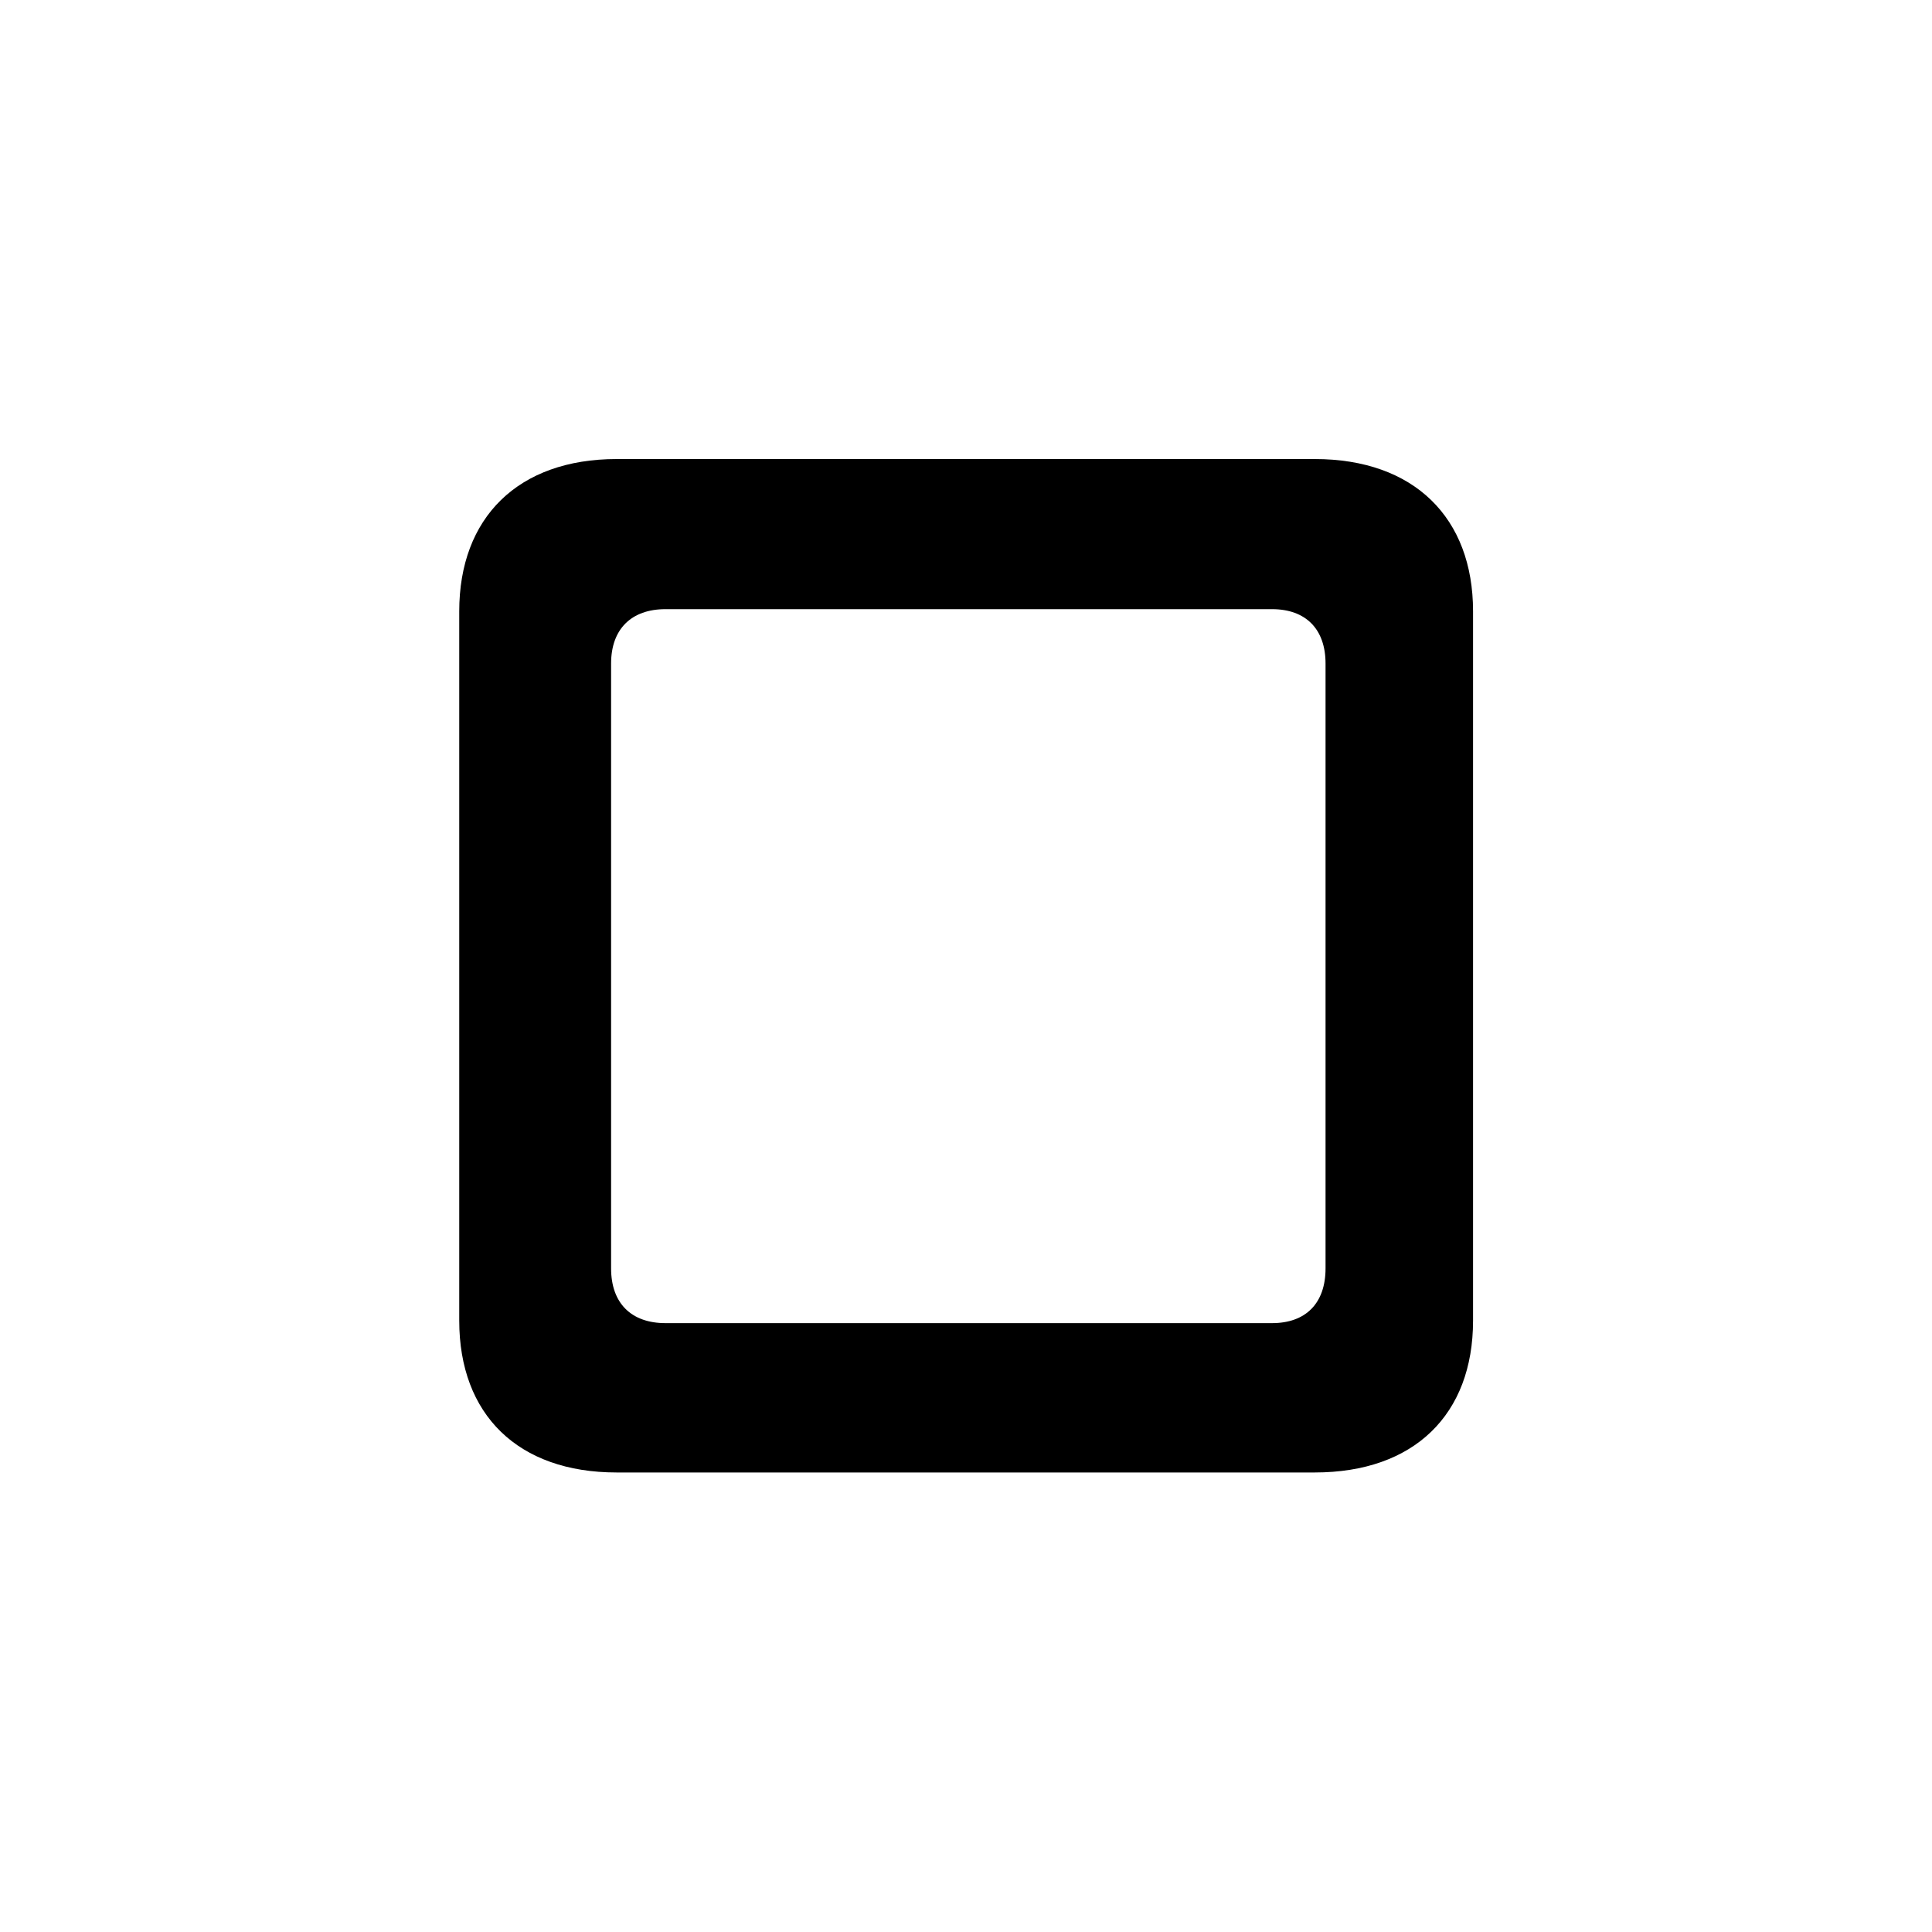
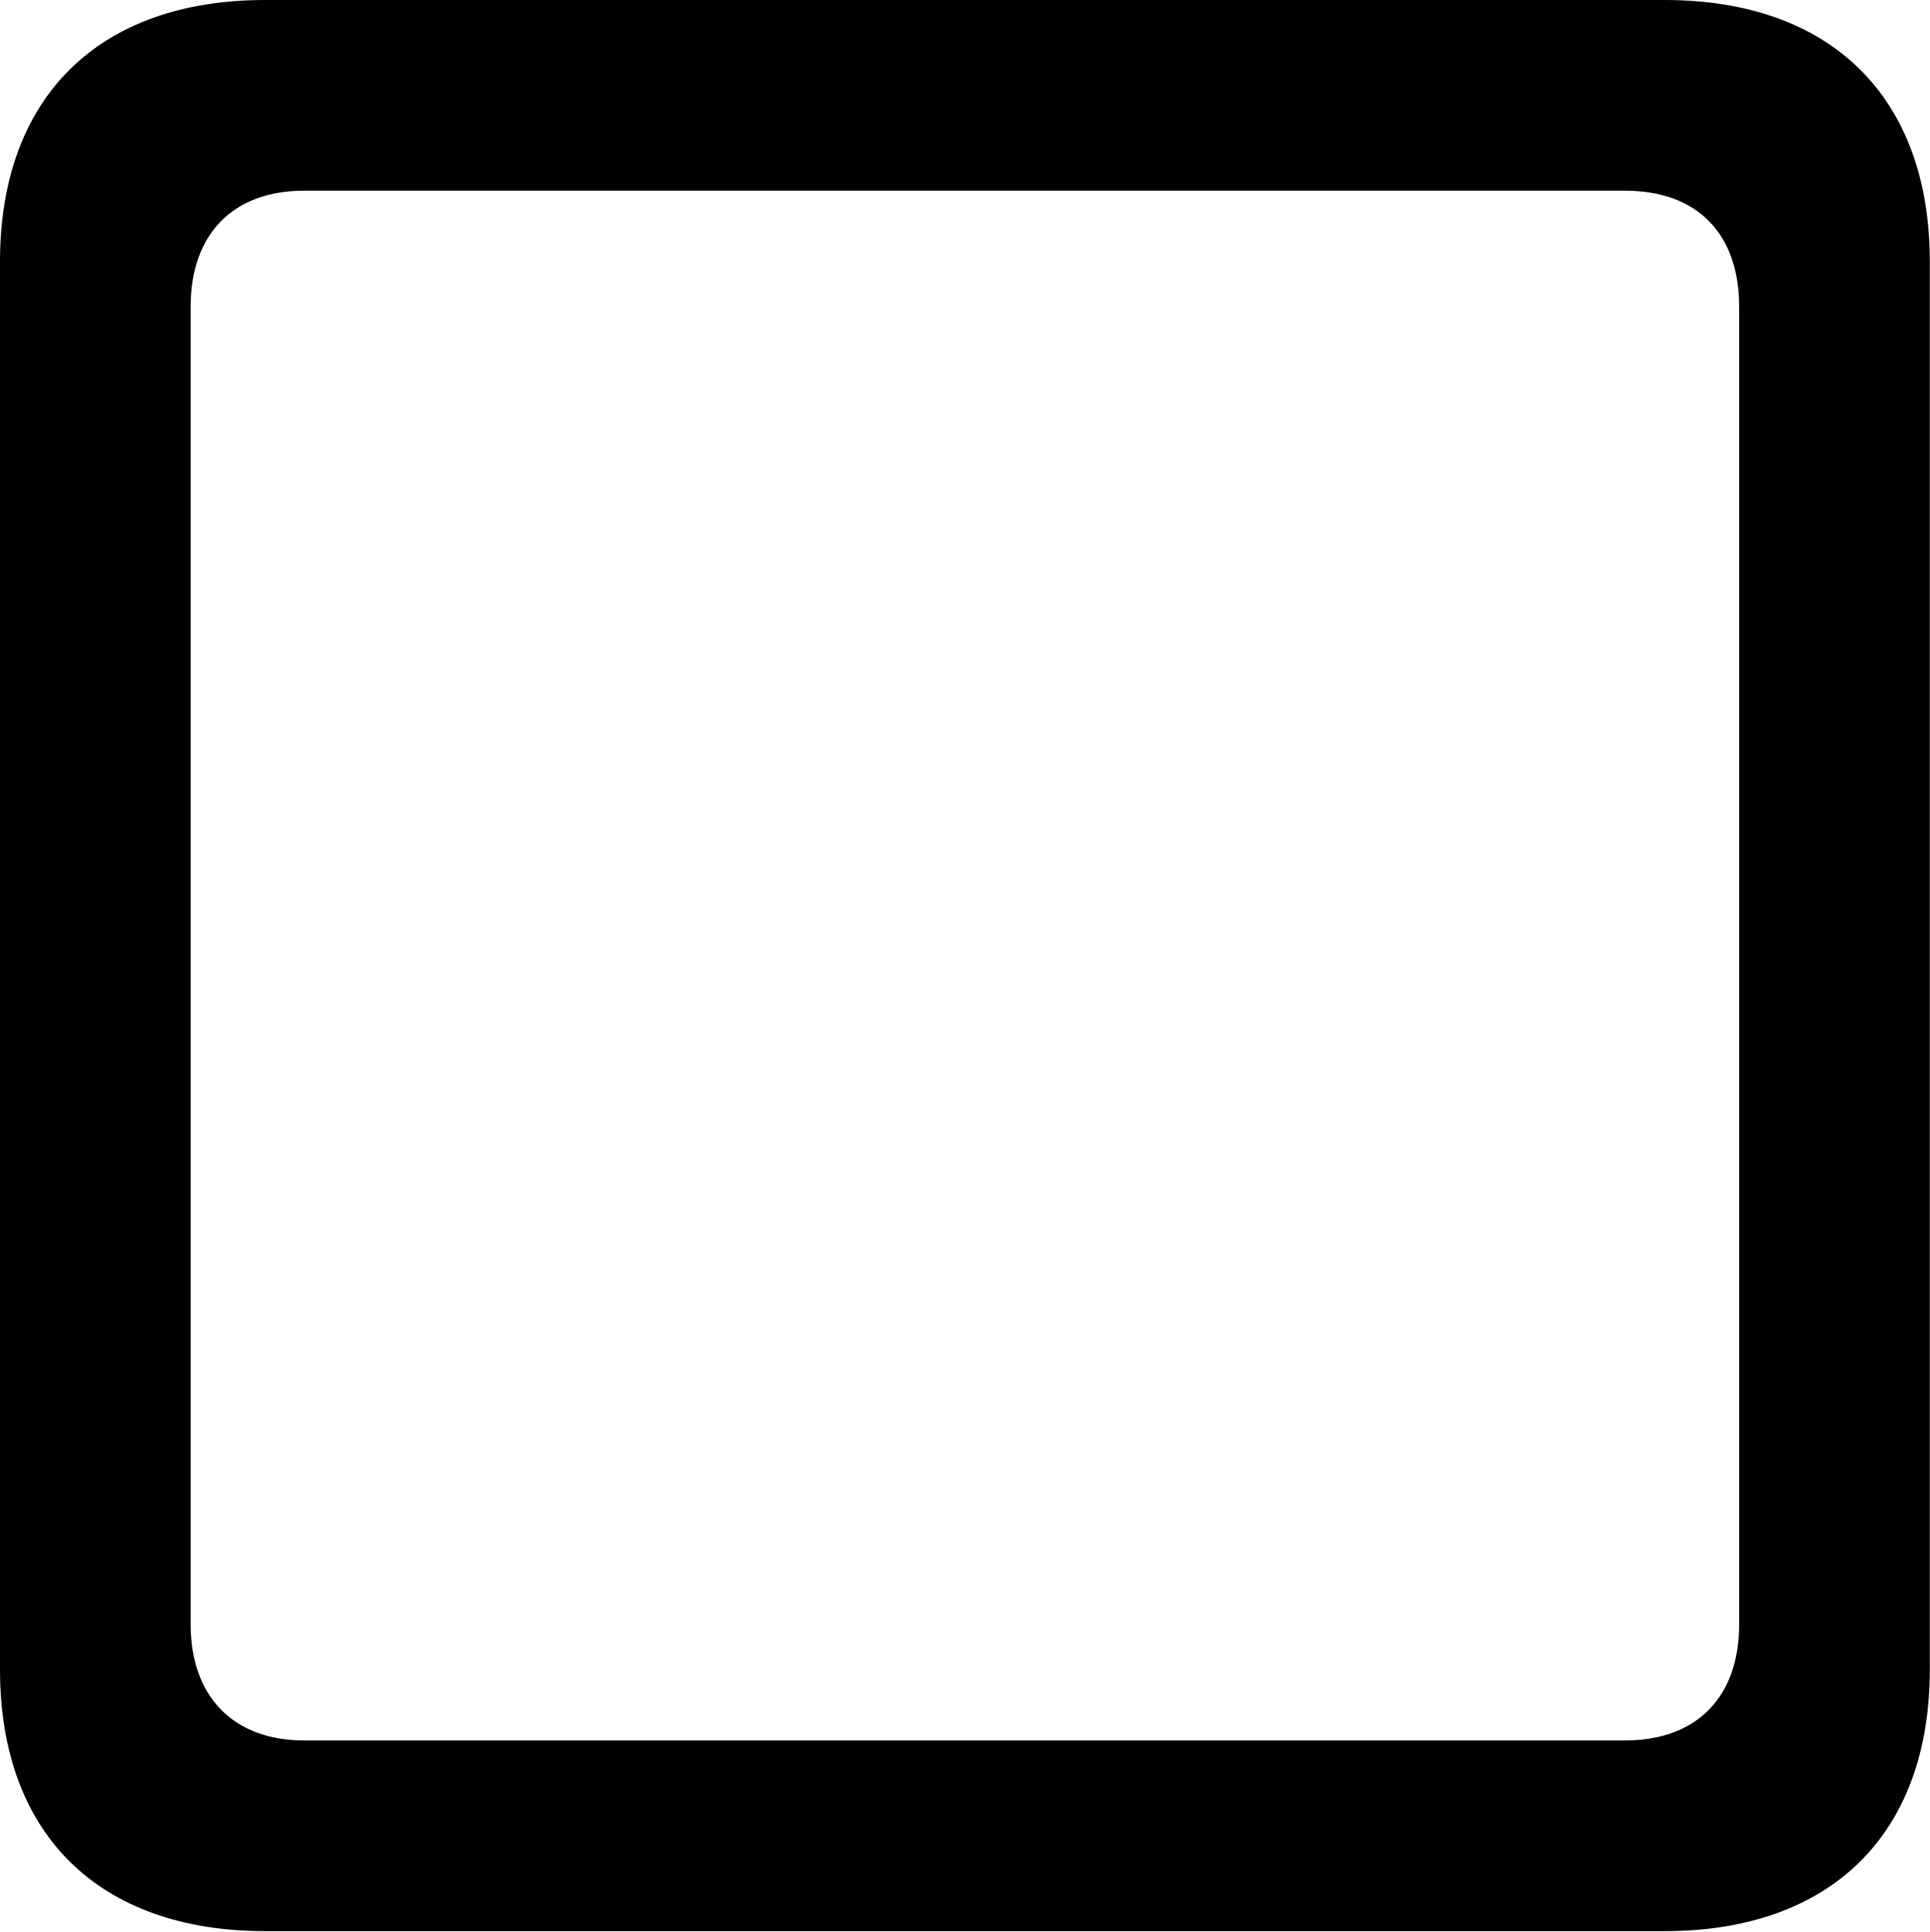
- <svg xmlns="http://www.w3.org/2000/svg" width="20" height="20" viewBox="0 0 20 20" fill="currentColor">
-   <path d="M4.754 13.671C4.754 14.644 5.362 15.243 6.384 15.243H13.61C14.638 15.243 15.249 14.644 15.249 13.671V6.328C15.249 5.359 14.638 4.752 13.61 4.752H6.384C5.362 4.752 4.754 5.359 4.754 6.328V13.671ZM6.326 13.13V6.869C6.326 6.512 6.536 6.306 6.889 6.306H13.168C13.517 6.306 13.722 6.512 13.722 6.869V13.13C13.722 13.492 13.517 13.697 13.168 13.697H6.889C6.536 13.697 6.326 13.492 6.326 13.13Z" fill="currentColor" />
+ <svg xmlns="http://www.w3.org/2000/svg" viewBox="3.49 5.65 22.27 22.29" width="22.27" height="22.29" fill="currentColor">
+   <path d="M3.49 24.91C3.49 26.81 4.63 27.93 6.55 27.93L22.70 27.93C24.62 27.93 25.76 26.81 25.76 24.91L25.76 8.67C25.76 6.77 24.62 5.65 22.70 5.65L6.55 5.65C4.63 5.65 3.49 6.77 3.49 8.67ZM5.69 24.39L5.69 9.19C5.69 8.35 6.18 7.85 7 7.85L22.24 7.85C23.08 7.85 23.56 8.35 23.56 9.19L23.56 24.39C23.56 25.22 23.08 25.73 22.24 25.73L7 25.73C6.18 25.73 5.69 25.22 5.69 24.39Z" />
</svg>
